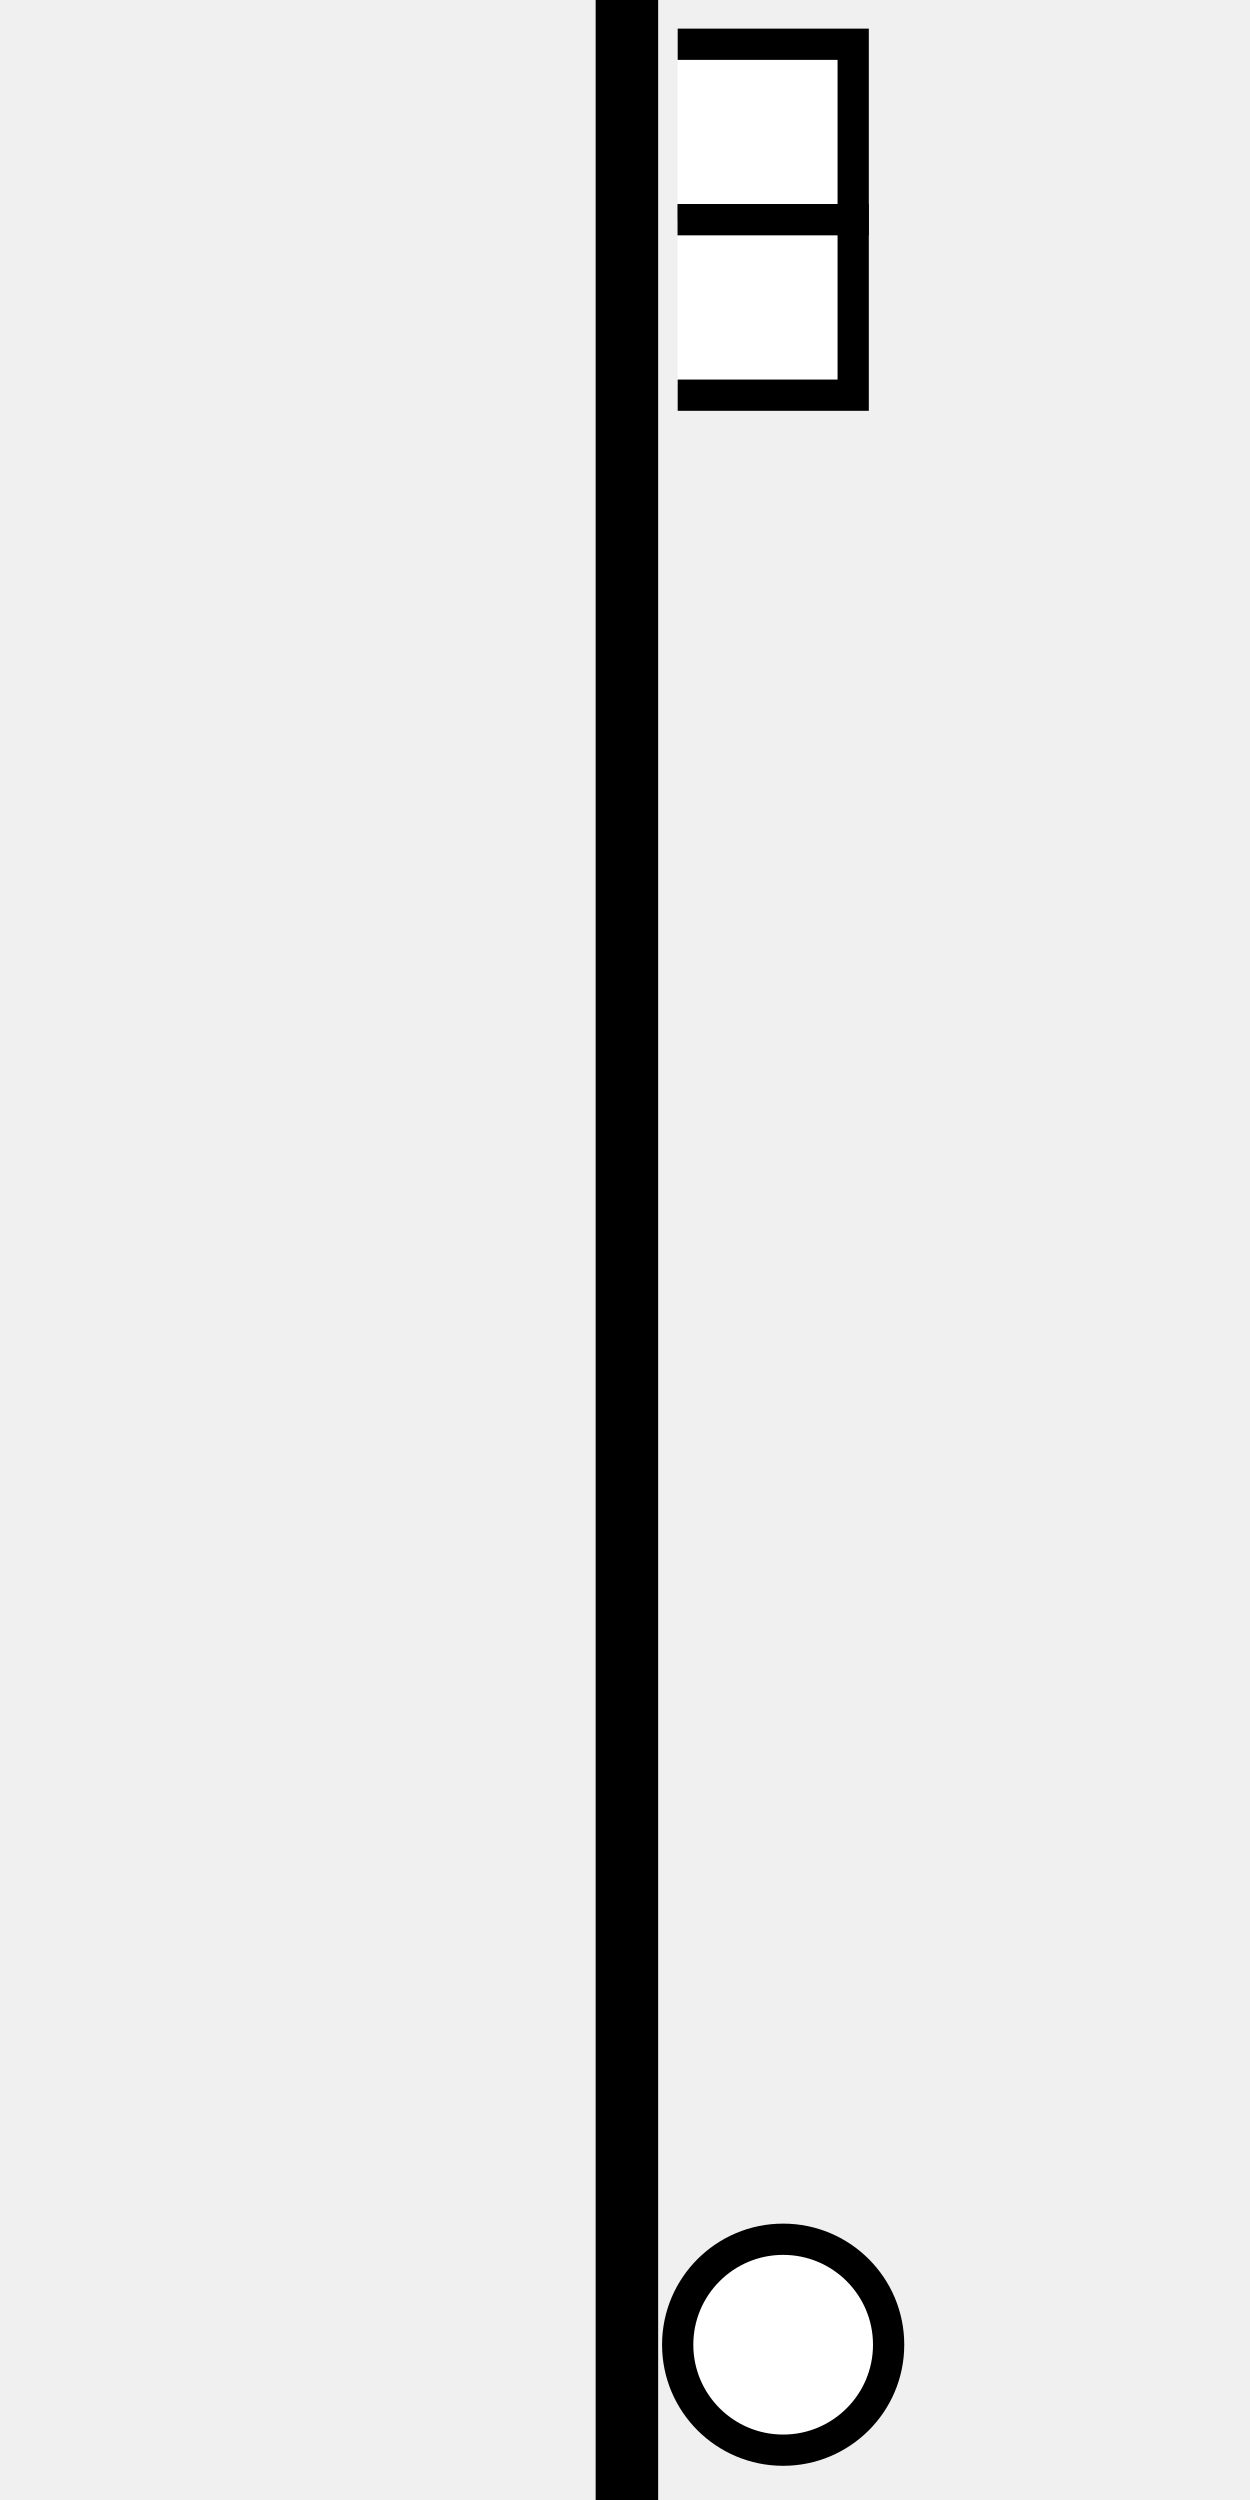
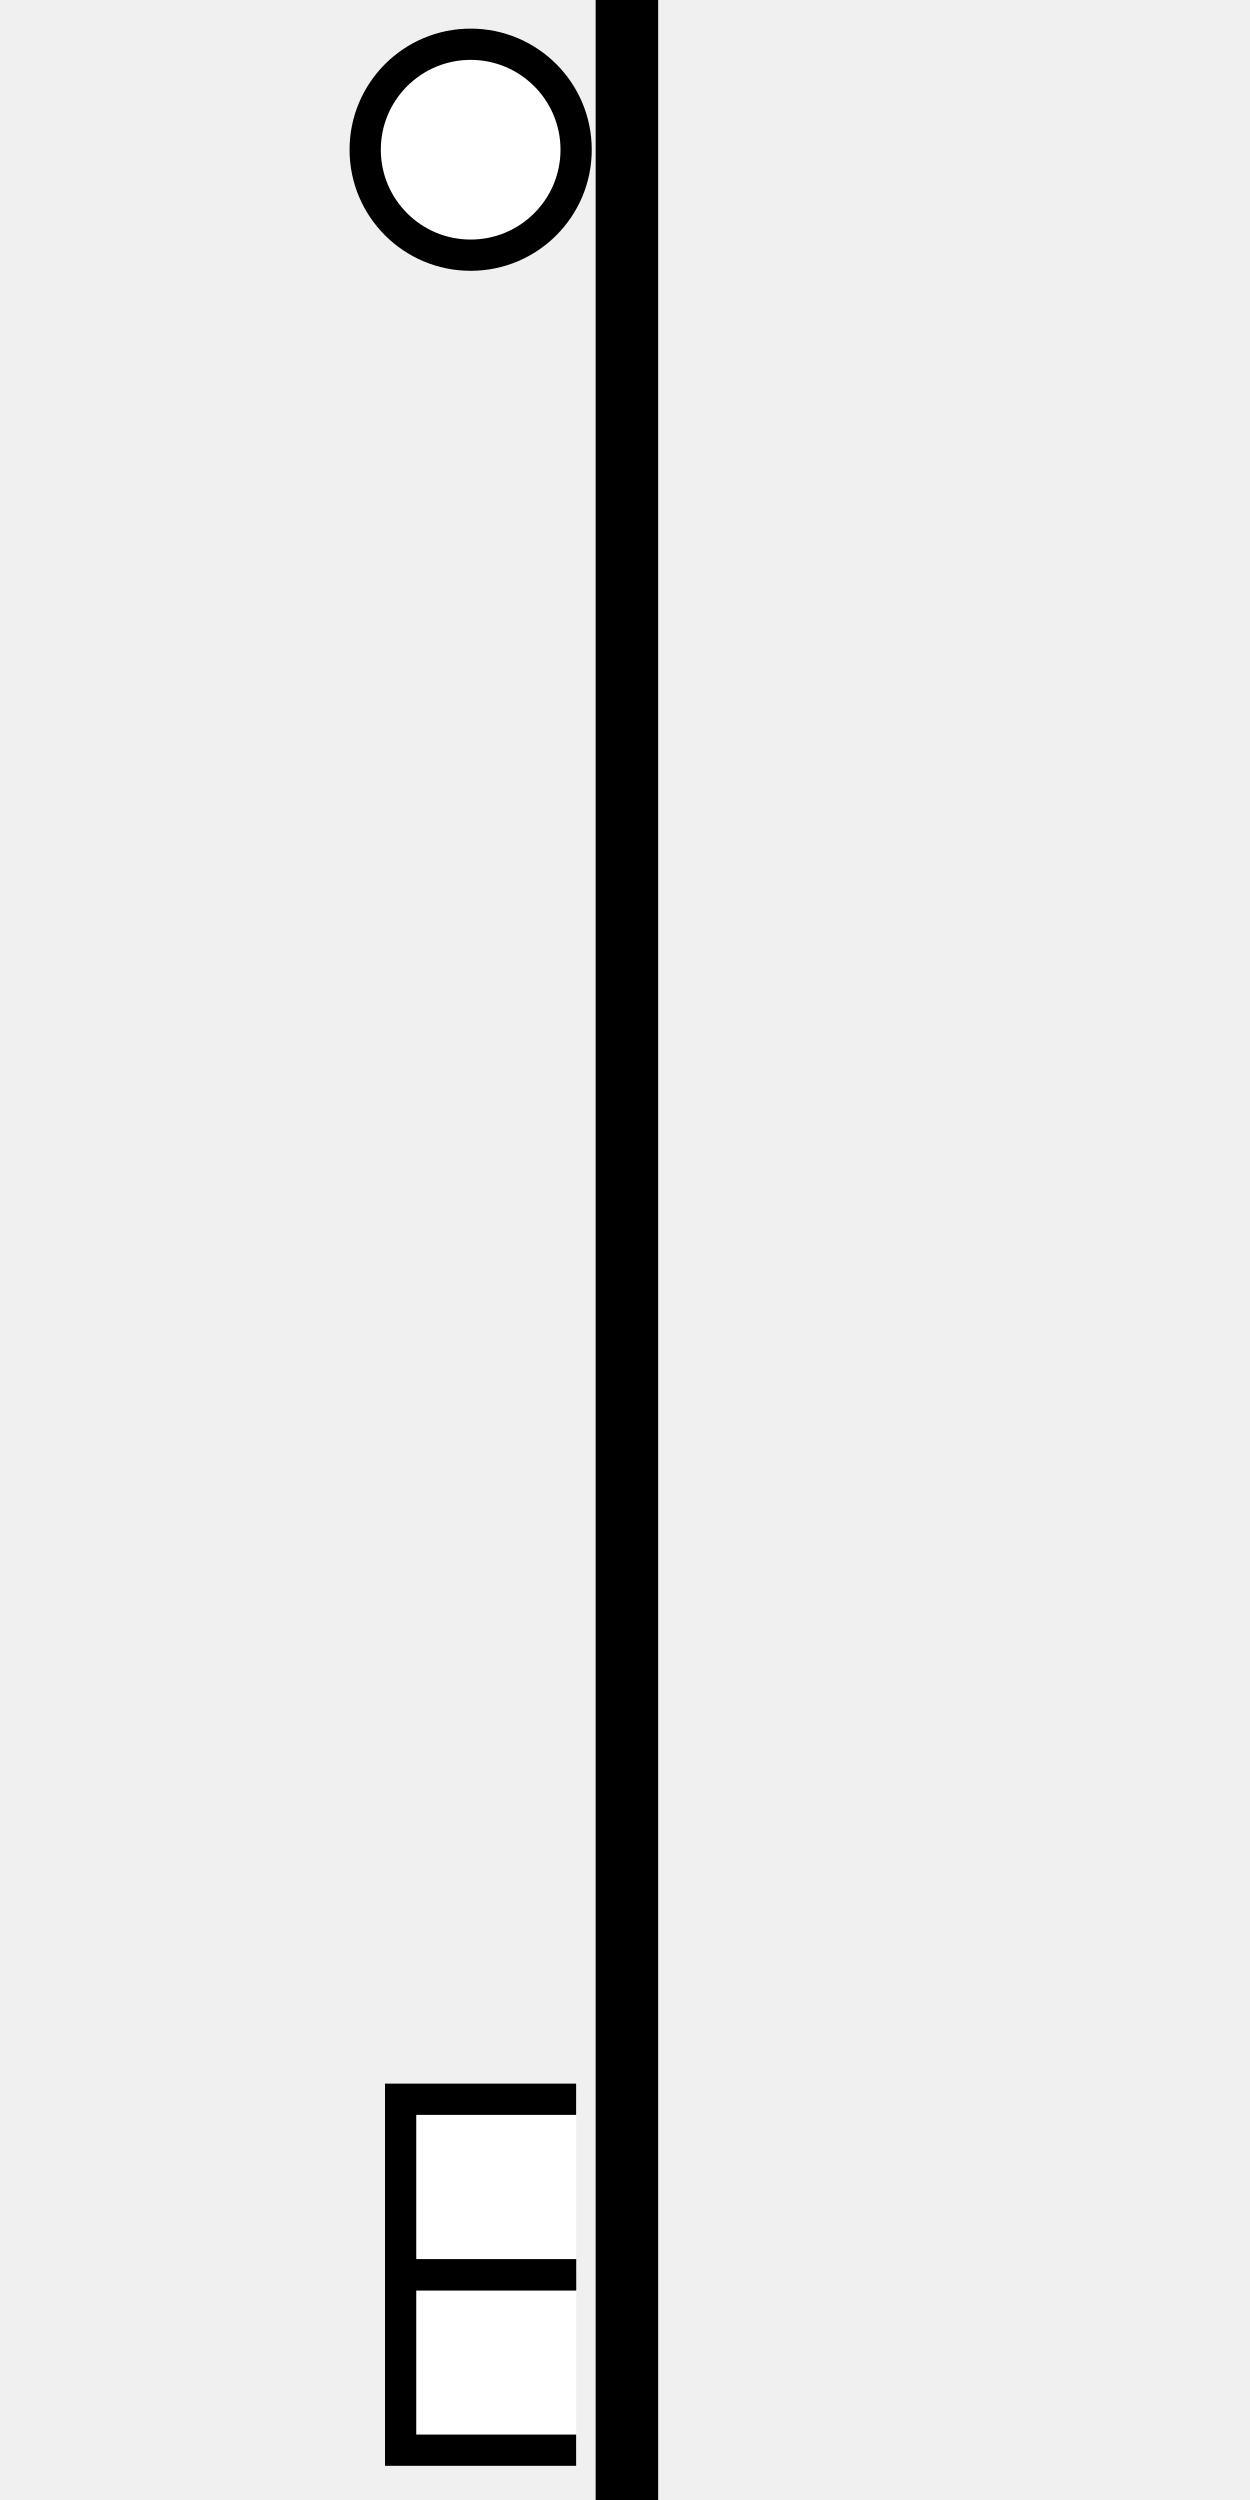
<svg xmlns="http://www.w3.org/2000/svg" width="40" height="80" viewBox="0 0 40 80">
  <g id="Layer_1" data-name="Layer 1">
    <path d="M20.061 9.911 L20.061 25.911" fill="#000000" stroke="#ffffff" stroke-dasharray="2 3" />
    <path d="M20.061 -0.009 L20.061 80.136" fill="none" stroke="#000000" stroke-width="2" stroke-miterlimit="10" />
    <g>
-       <path d="M21.686 1.416 L27.302 1.416 L27.302 7.031 L21.686 7.031" fill="#ffffff" stroke="#000000" stroke-miterlimit="10" />
-       <path d="M21.686 7.031 L27.302 7.031 L27.302 12.646 L21.686 12.646" fill="#ffffff" stroke="#000000" stroke-miterlimit="10" />
+       <path d="M18.436 78.406 L12.82 78.406 L12.82 72.791 L18.436 72.791" fill="#ffffff" stroke="#000000" stroke-miterlimit="10" />
+       <path d="M18.436 72.791 L12.82 72.791 L12.82 67.176 L18.436 67.176" fill="#ffffff" stroke="#000000" stroke-miterlimit="10" />
    </g>
-     <path d="M25.061 71.656 C26.925 71.656 28.436 73.167 28.436 75.031 C28.436 76.895 26.925 78.406 25.061 78.406 C23.197 78.406 21.686 76.895 21.686 75.031 C21.686 73.167 23.197 71.656 25.061 71.656 Z" fill="#ffffff" stroke="#000000" stroke-miterlimit="10" />
+     <path d="M15.061 8.166 C13.197 8.166 11.686 6.655 11.686 4.791 C11.686 2.927 13.197 1.416 15.061 1.416 C16.925 1.416 18.436 2.927 18.436 4.791 C18.436 6.655 16.925 8.166 15.061 8.166 Z" fill="#ffffff" stroke="#000000" stroke-miterlimit="10" />
  </g>
</svg>
